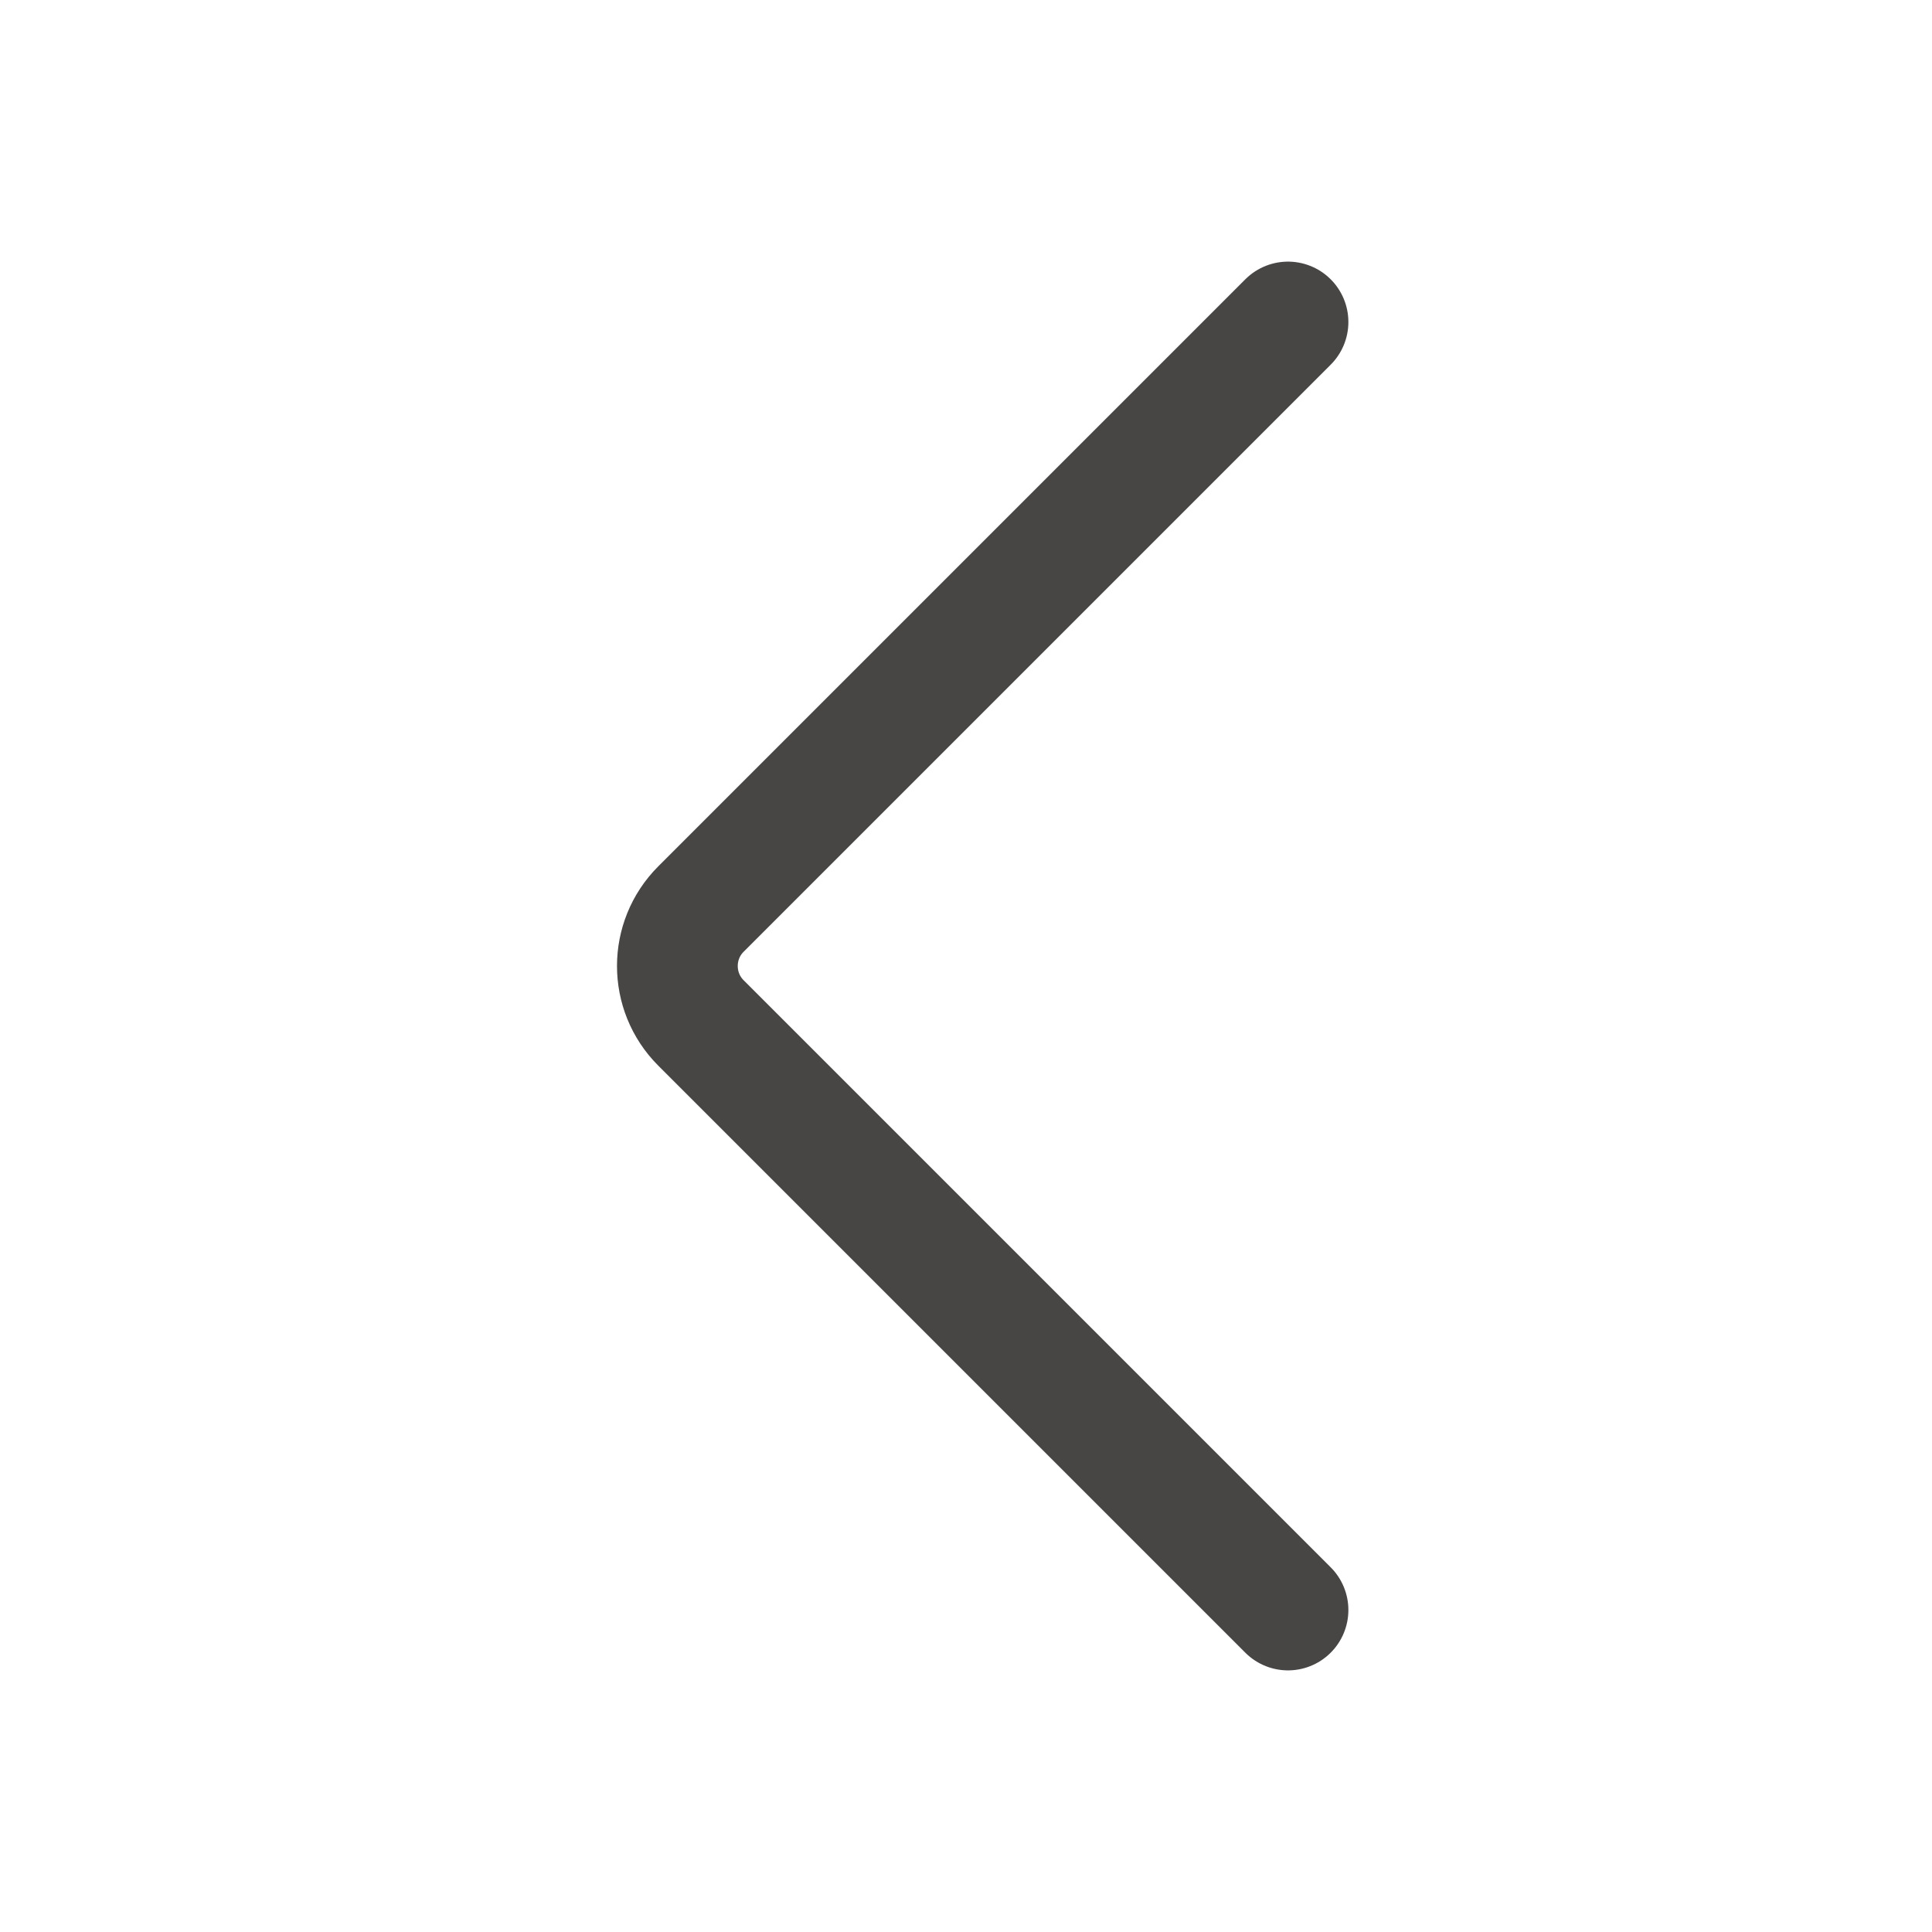
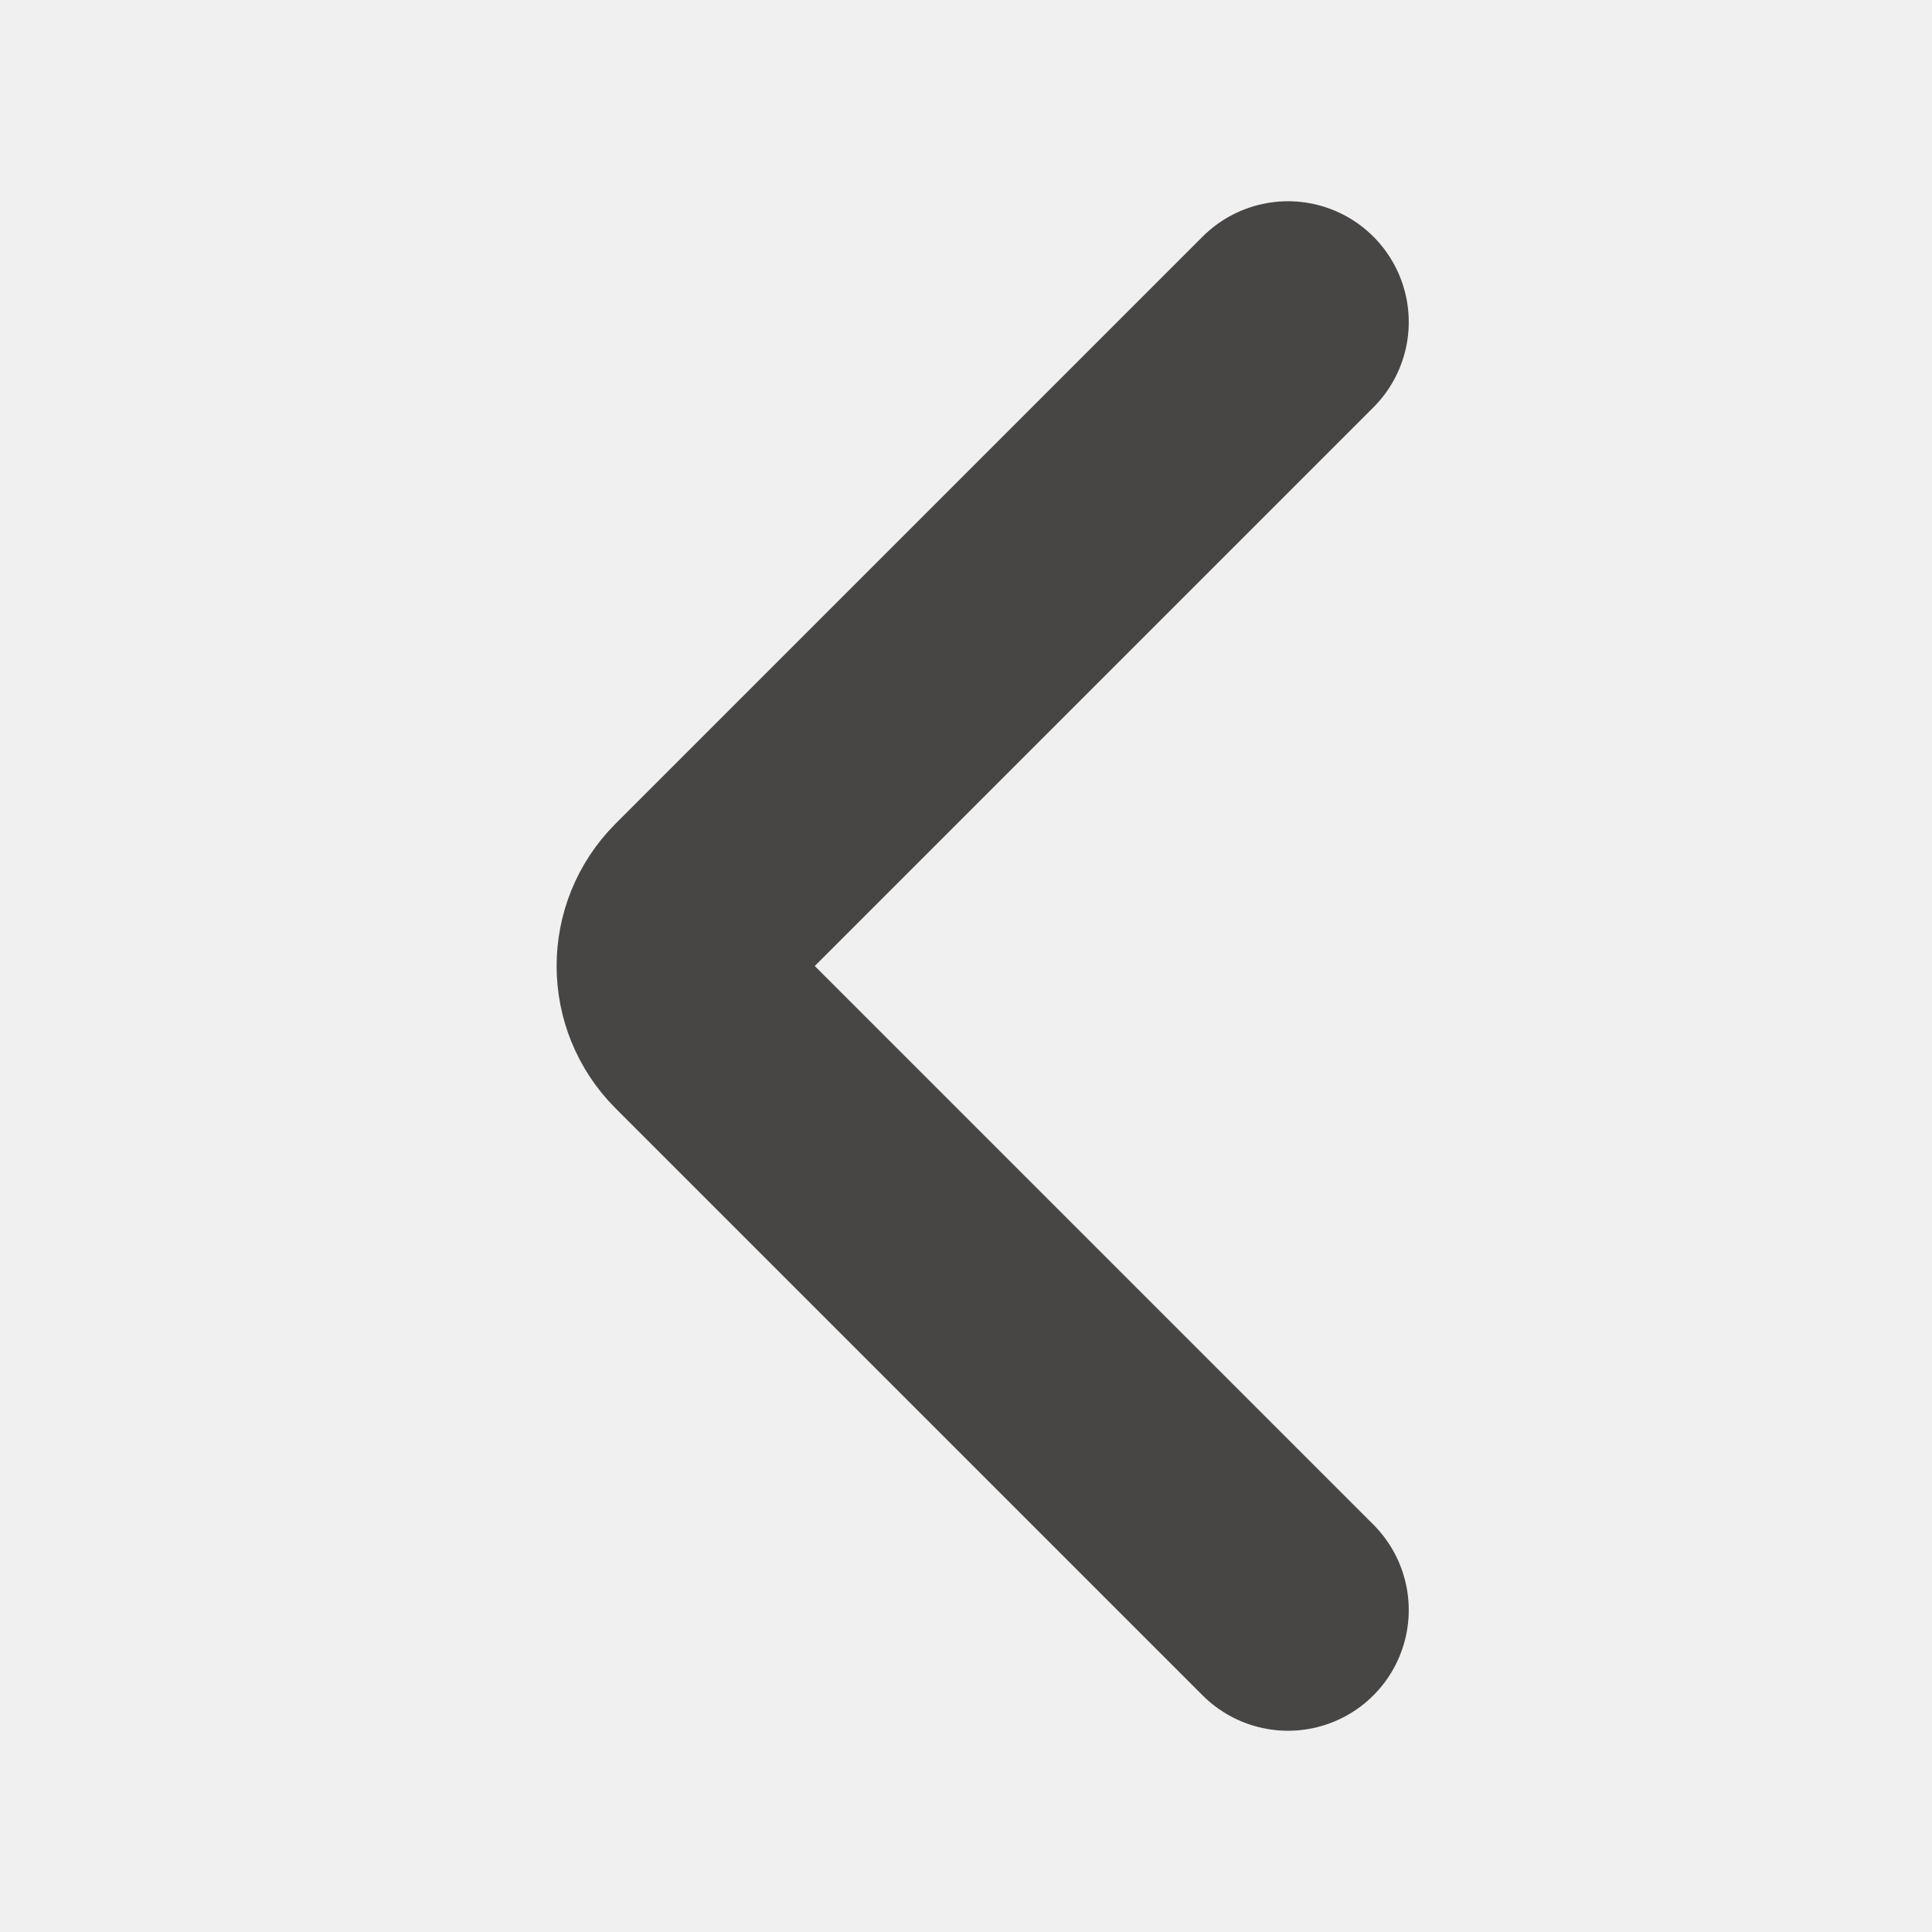
<svg xmlns="http://www.w3.org/2000/svg" width="24" height="24" viewBox="0 0 24 24" fill="none">
-   <rect width="24" height="24" fill="white" />
-   <path d="M16 4L8.707 11.293C8.317 11.683 8.317 12.317 8.707 12.707L16 20" stroke="#484545" stroke-width="1.5" stroke-linecap="round" />
+   <path d="M16 4L8.707 11.293C8.317 11.683 8.317 12.317 8.707 12.707L16 20" stroke="#484545" stroke-width="3" stroke-linecap="round" />
</svg>
